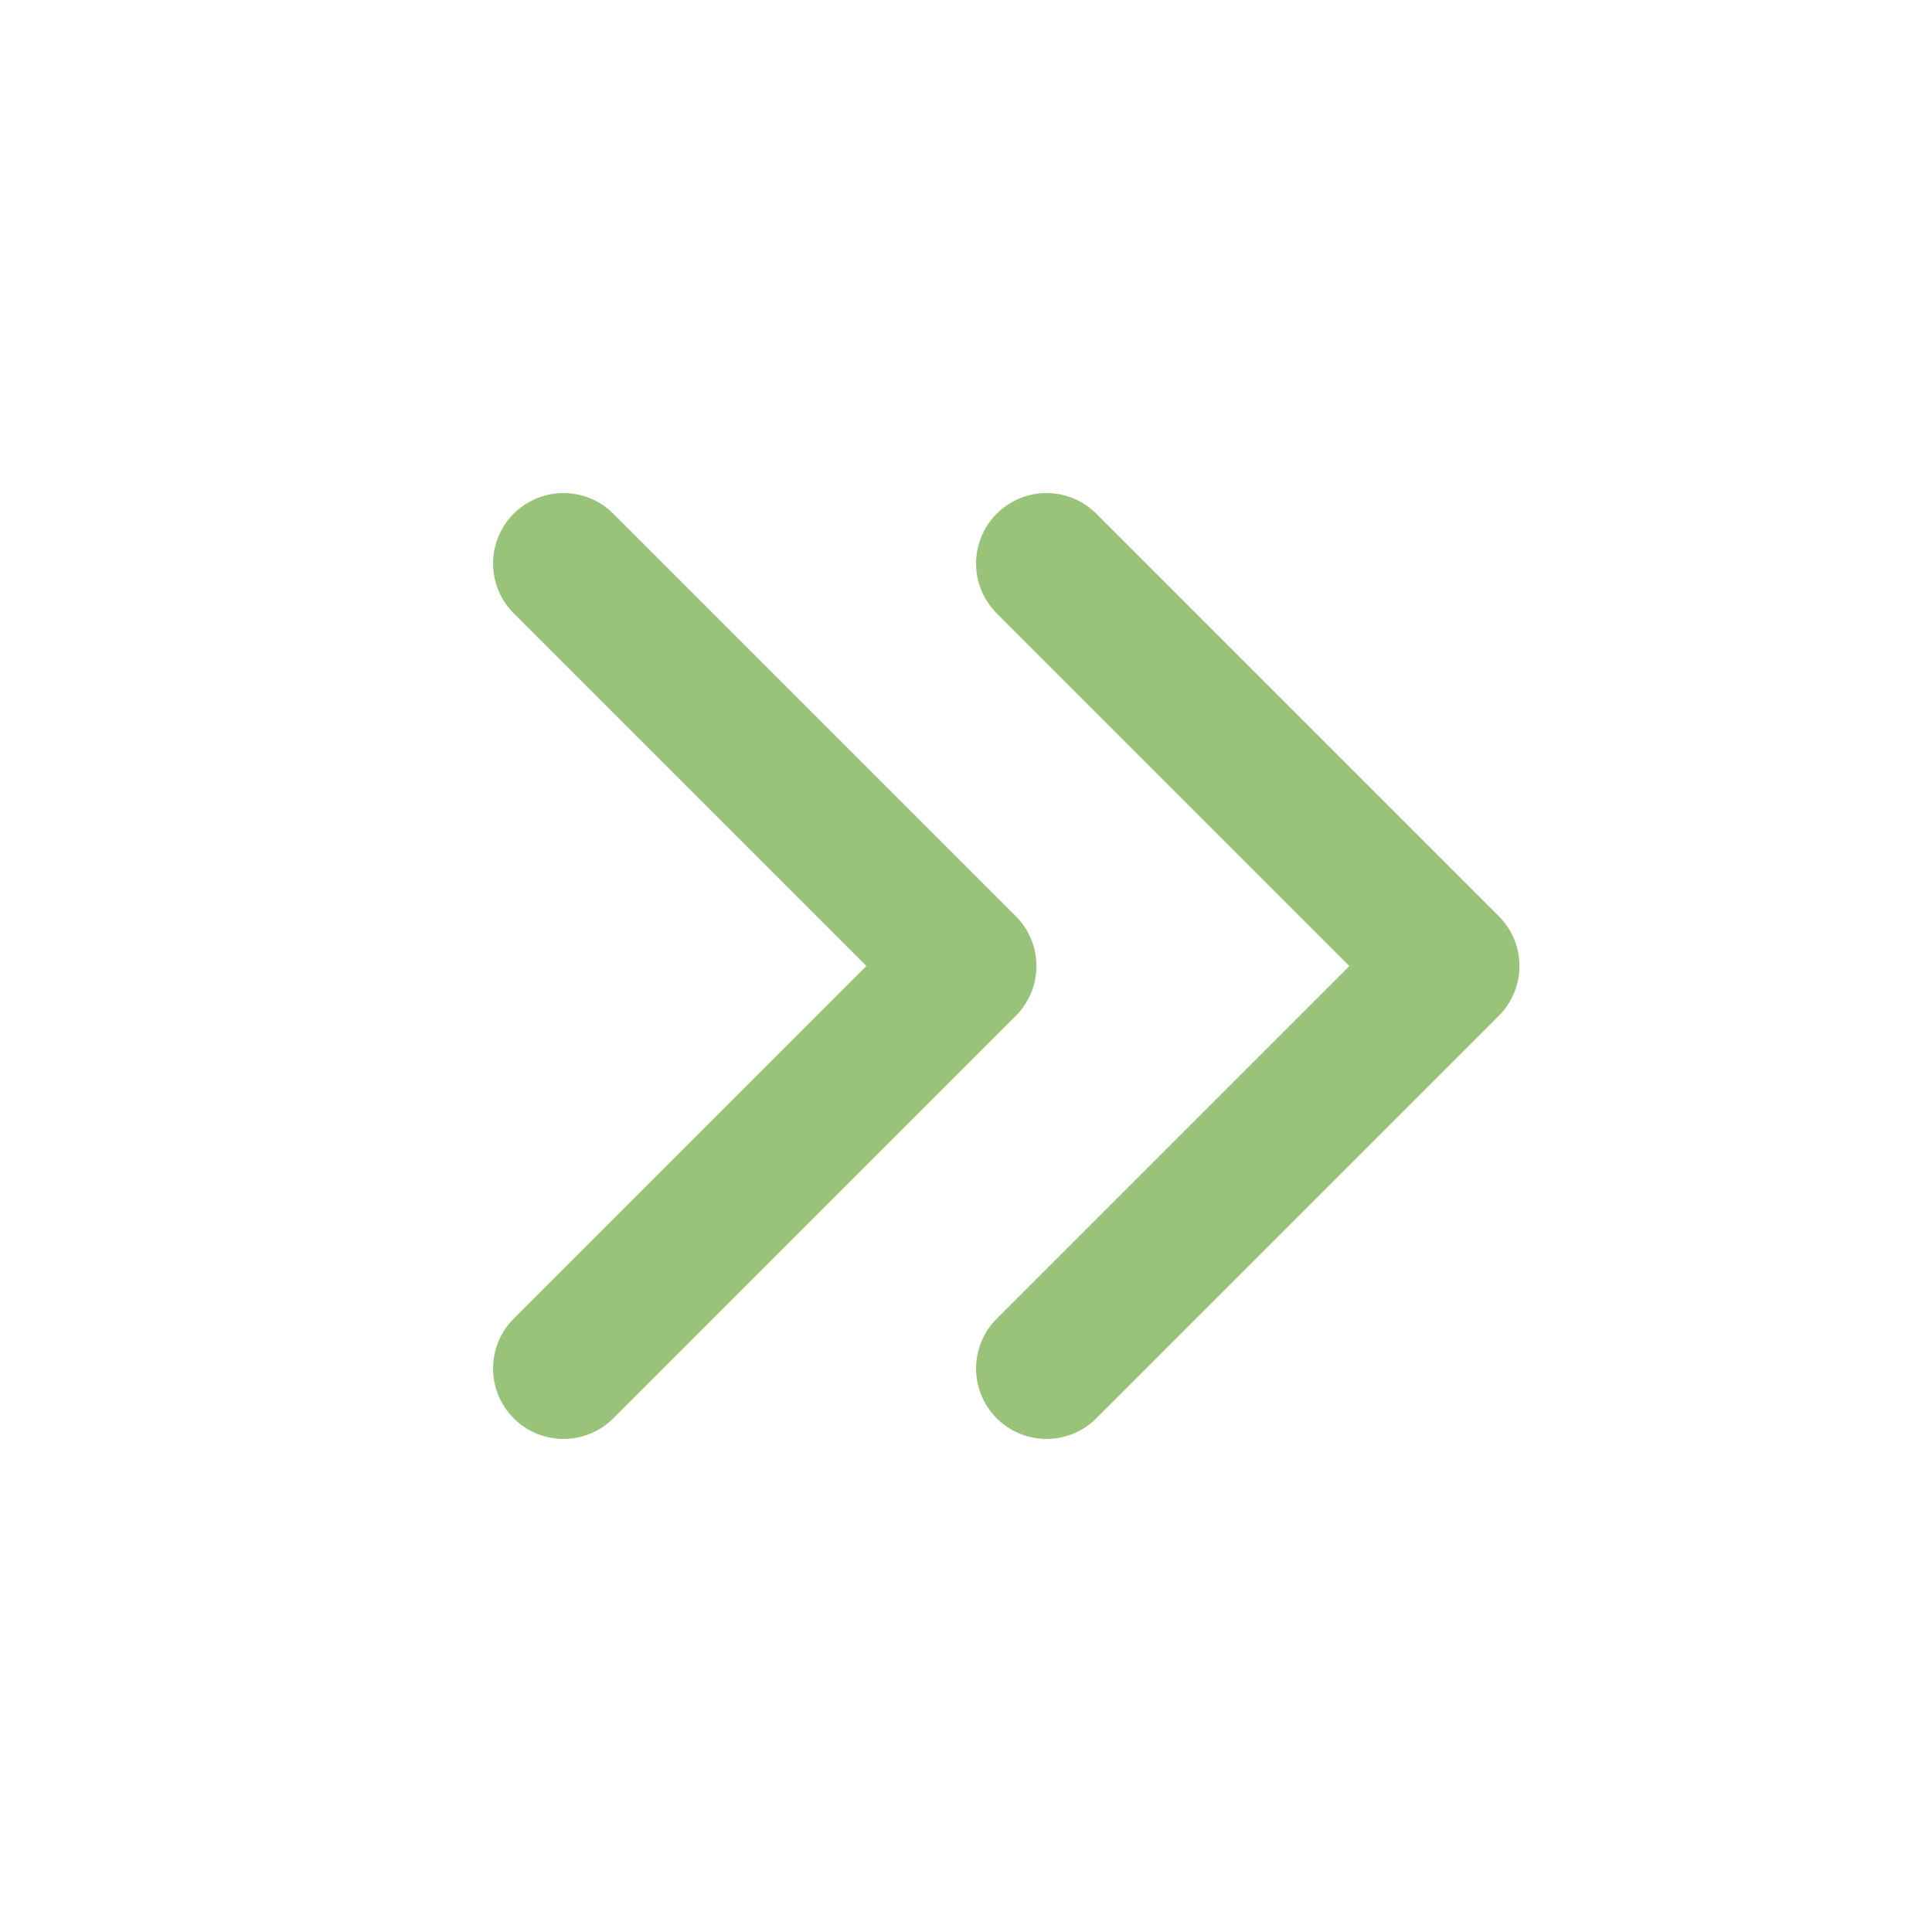
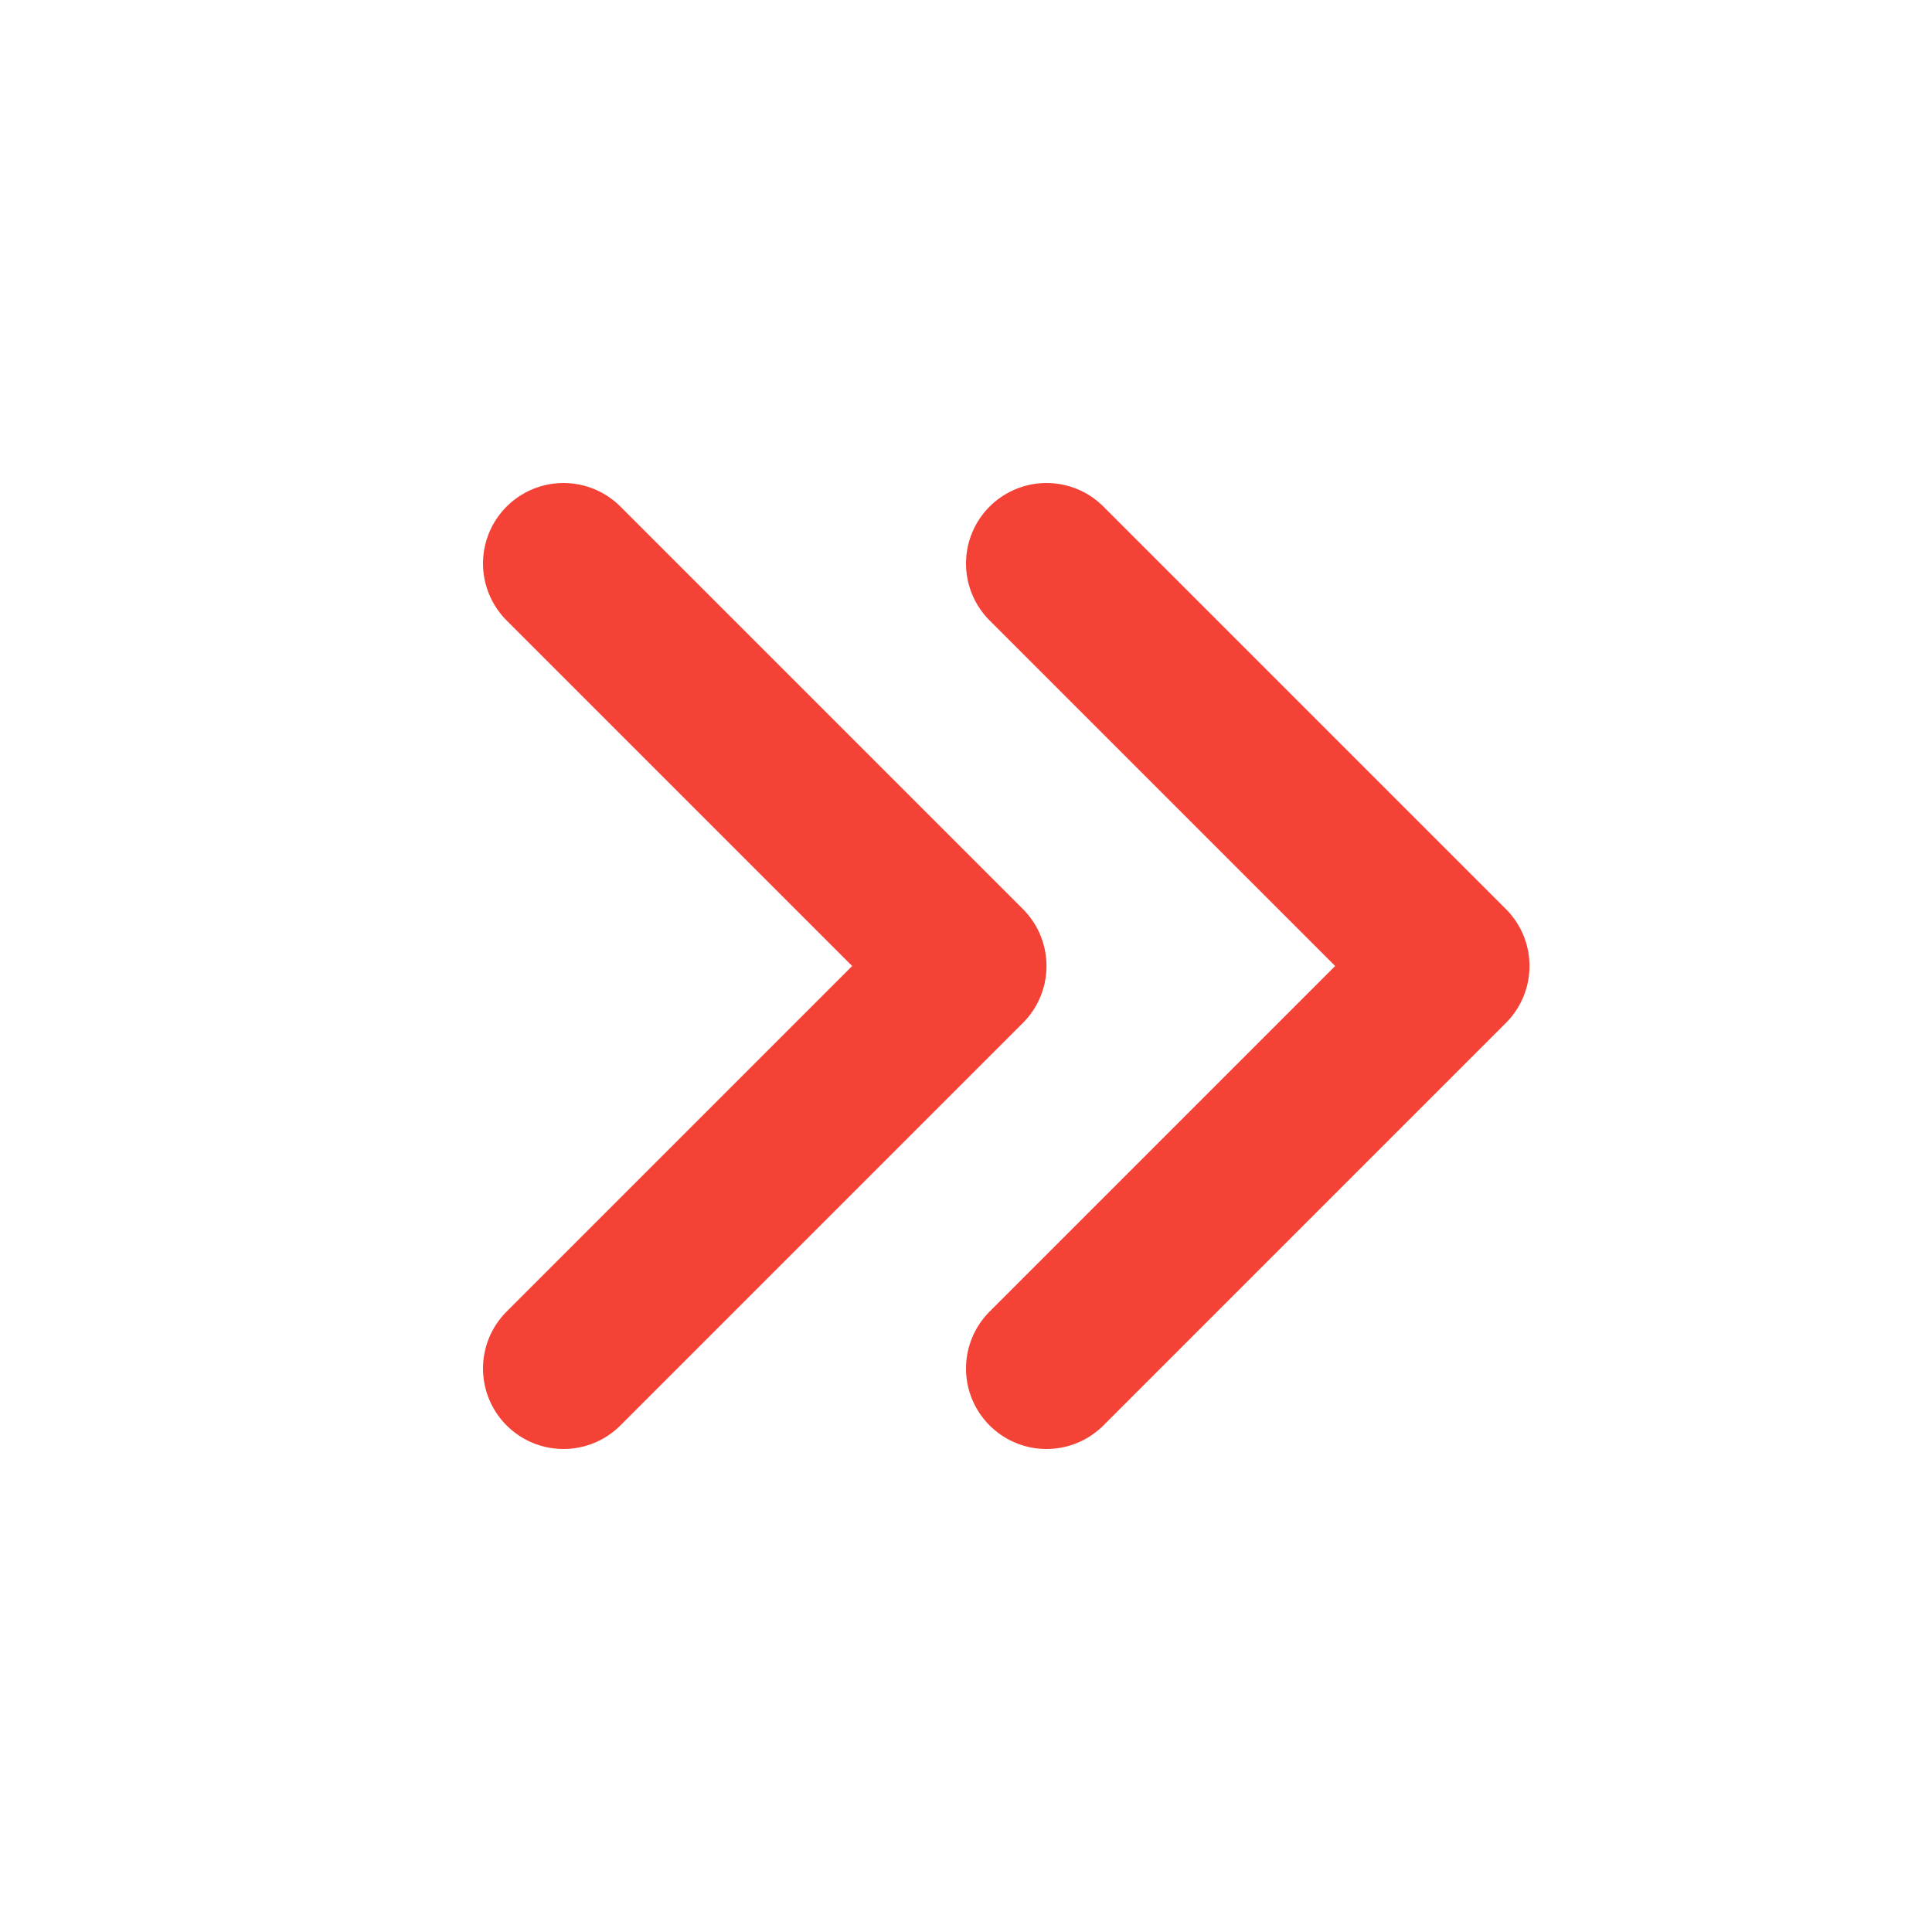
- <svg xmlns="http://www.w3.org/2000/svg" width="24" height="24" viewBox="0 0 24 24" fill="none" stroke="#98c379" stroke-width="1.75" stroke-linecap="round" stroke-linejoin="round" class="icon icon-tabler icons-tabler-outline icon-tabler-chevrons-right">
+ <svg xmlns="http://www.w3.org/2000/svg" width="24" height="24" viewBox="0 0 24 24" fill="none" stroke="#f44336" stroke-width="2" stroke-linecap="round" stroke-linejoin="round" class="icon icon-tabler icons-tabler-outline icon-tabler-chevrons-right">
  <path stroke="none" d="M0 0h24v24H0z" fill="none" />
  <path d="M7 7l5 5l-5 5" />
  <path d="M13 7l5 5l-5 5" />
</svg>
